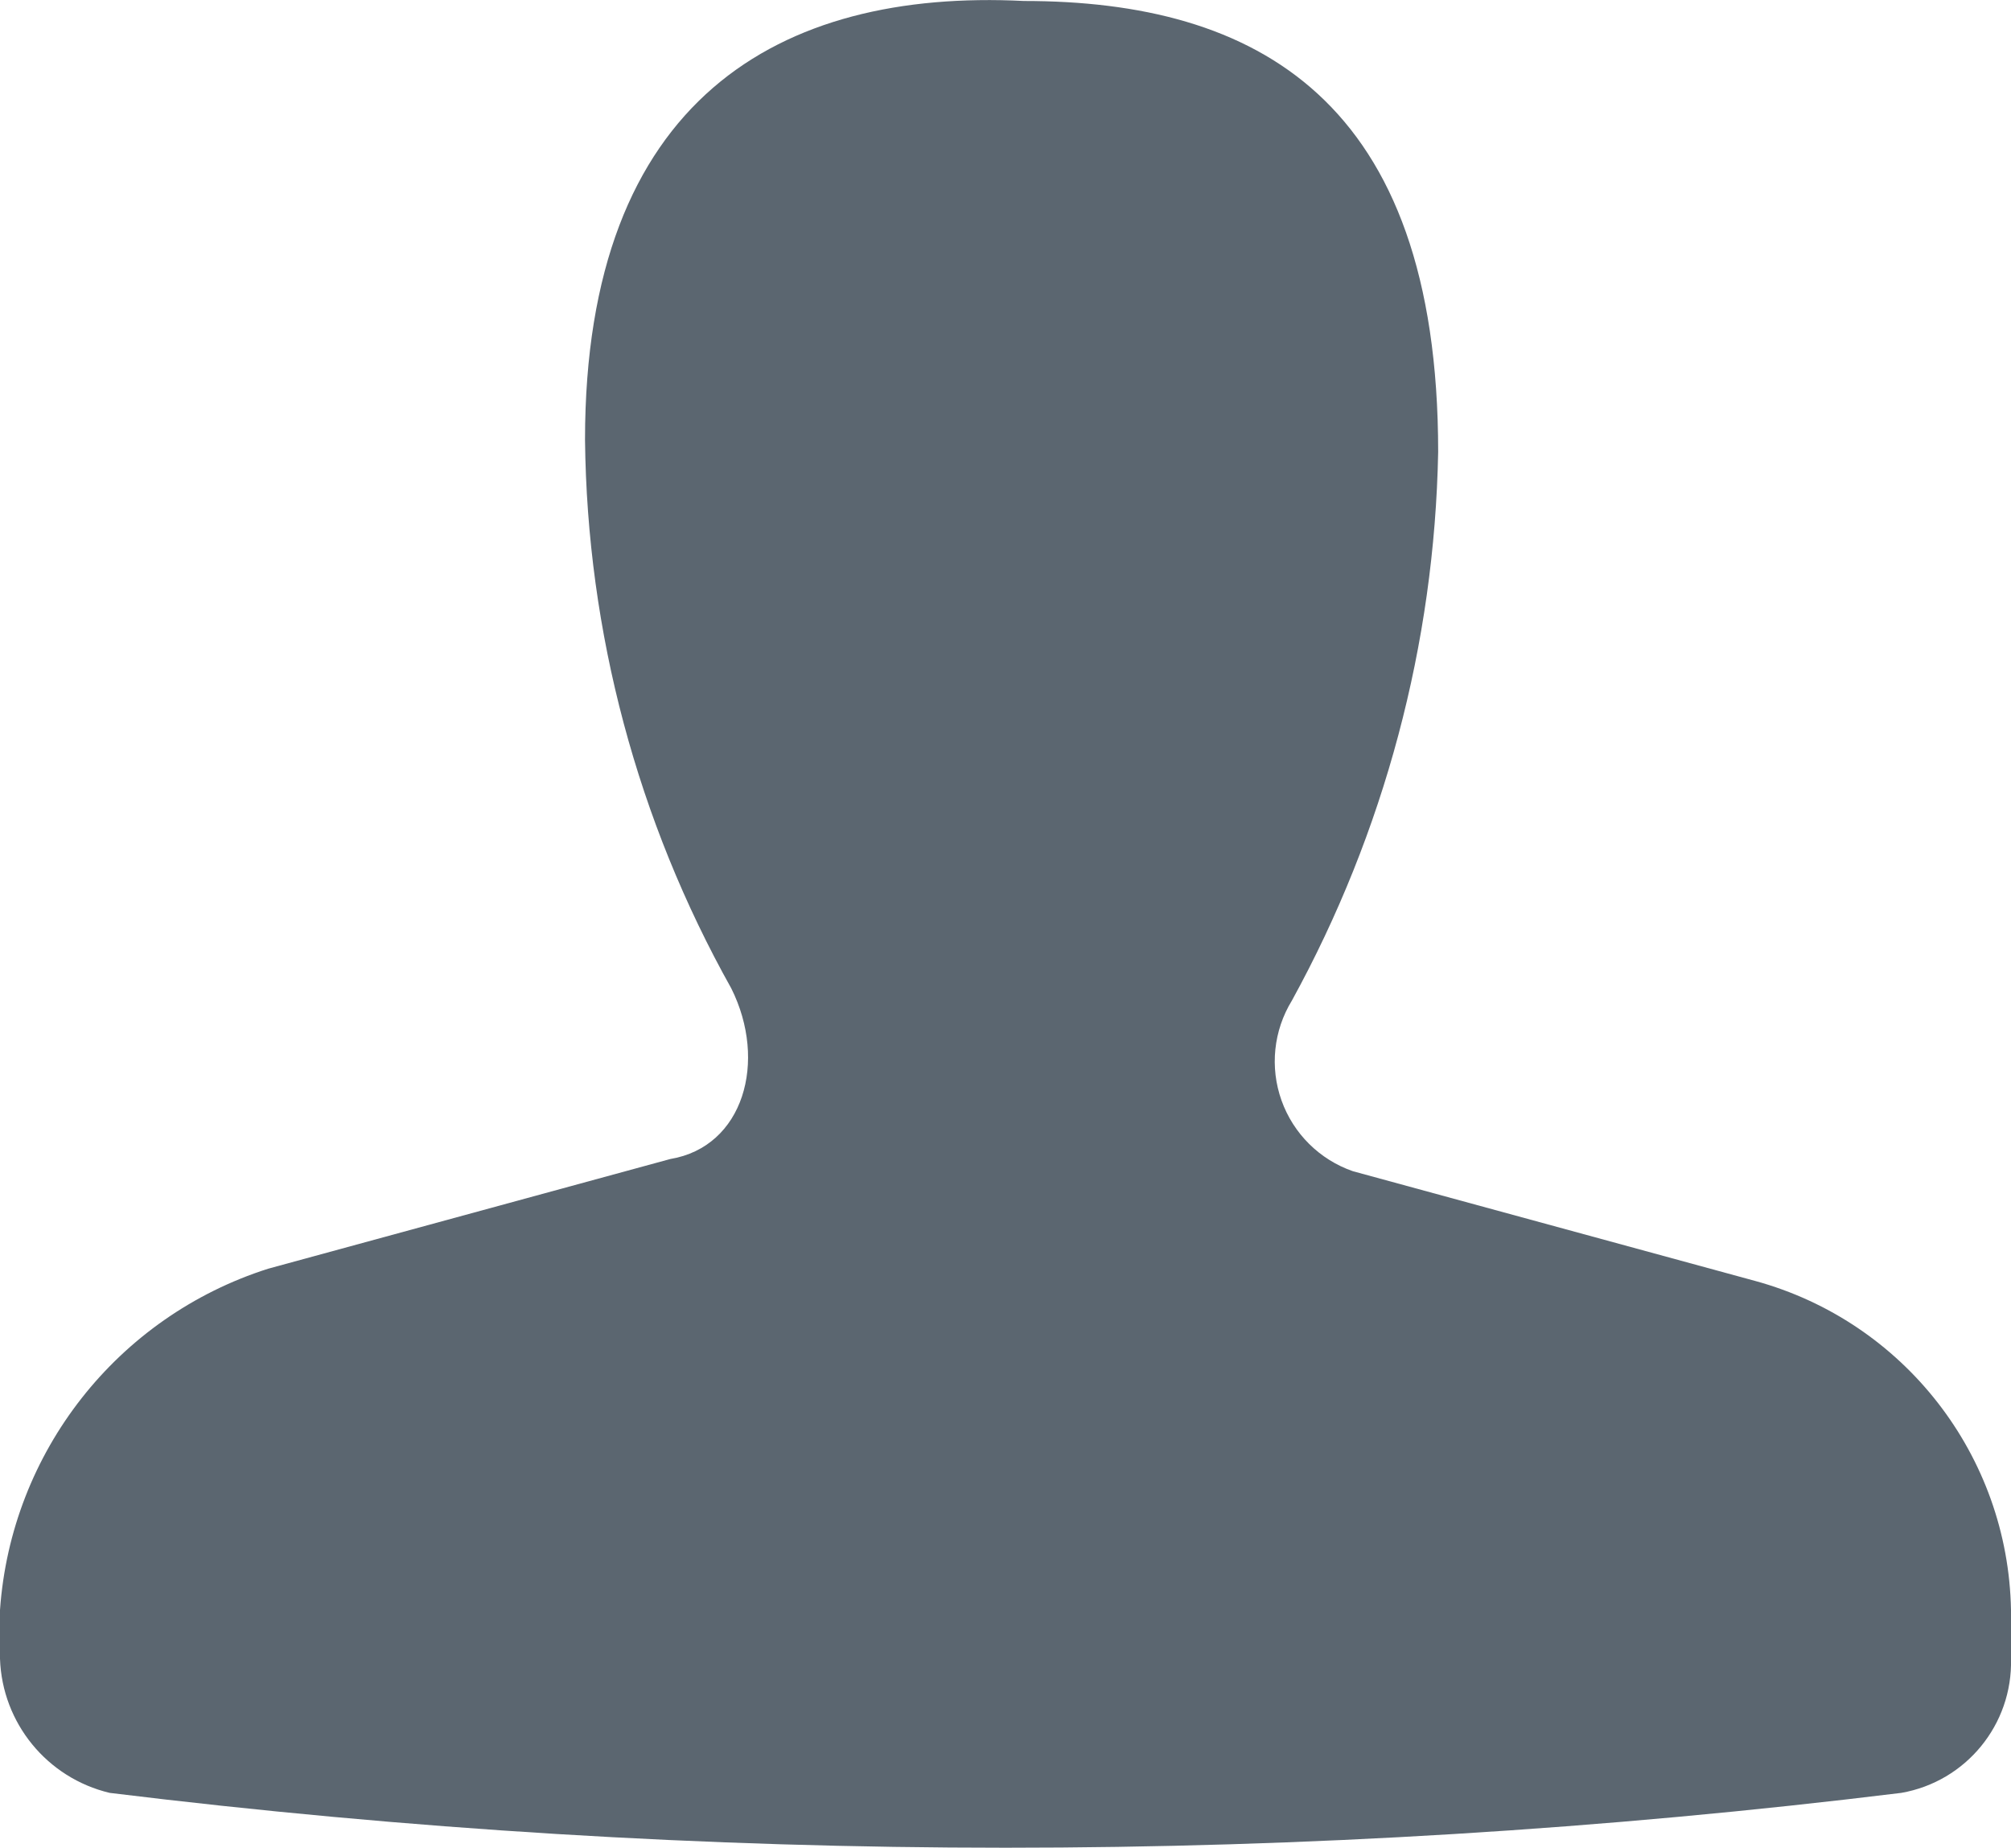
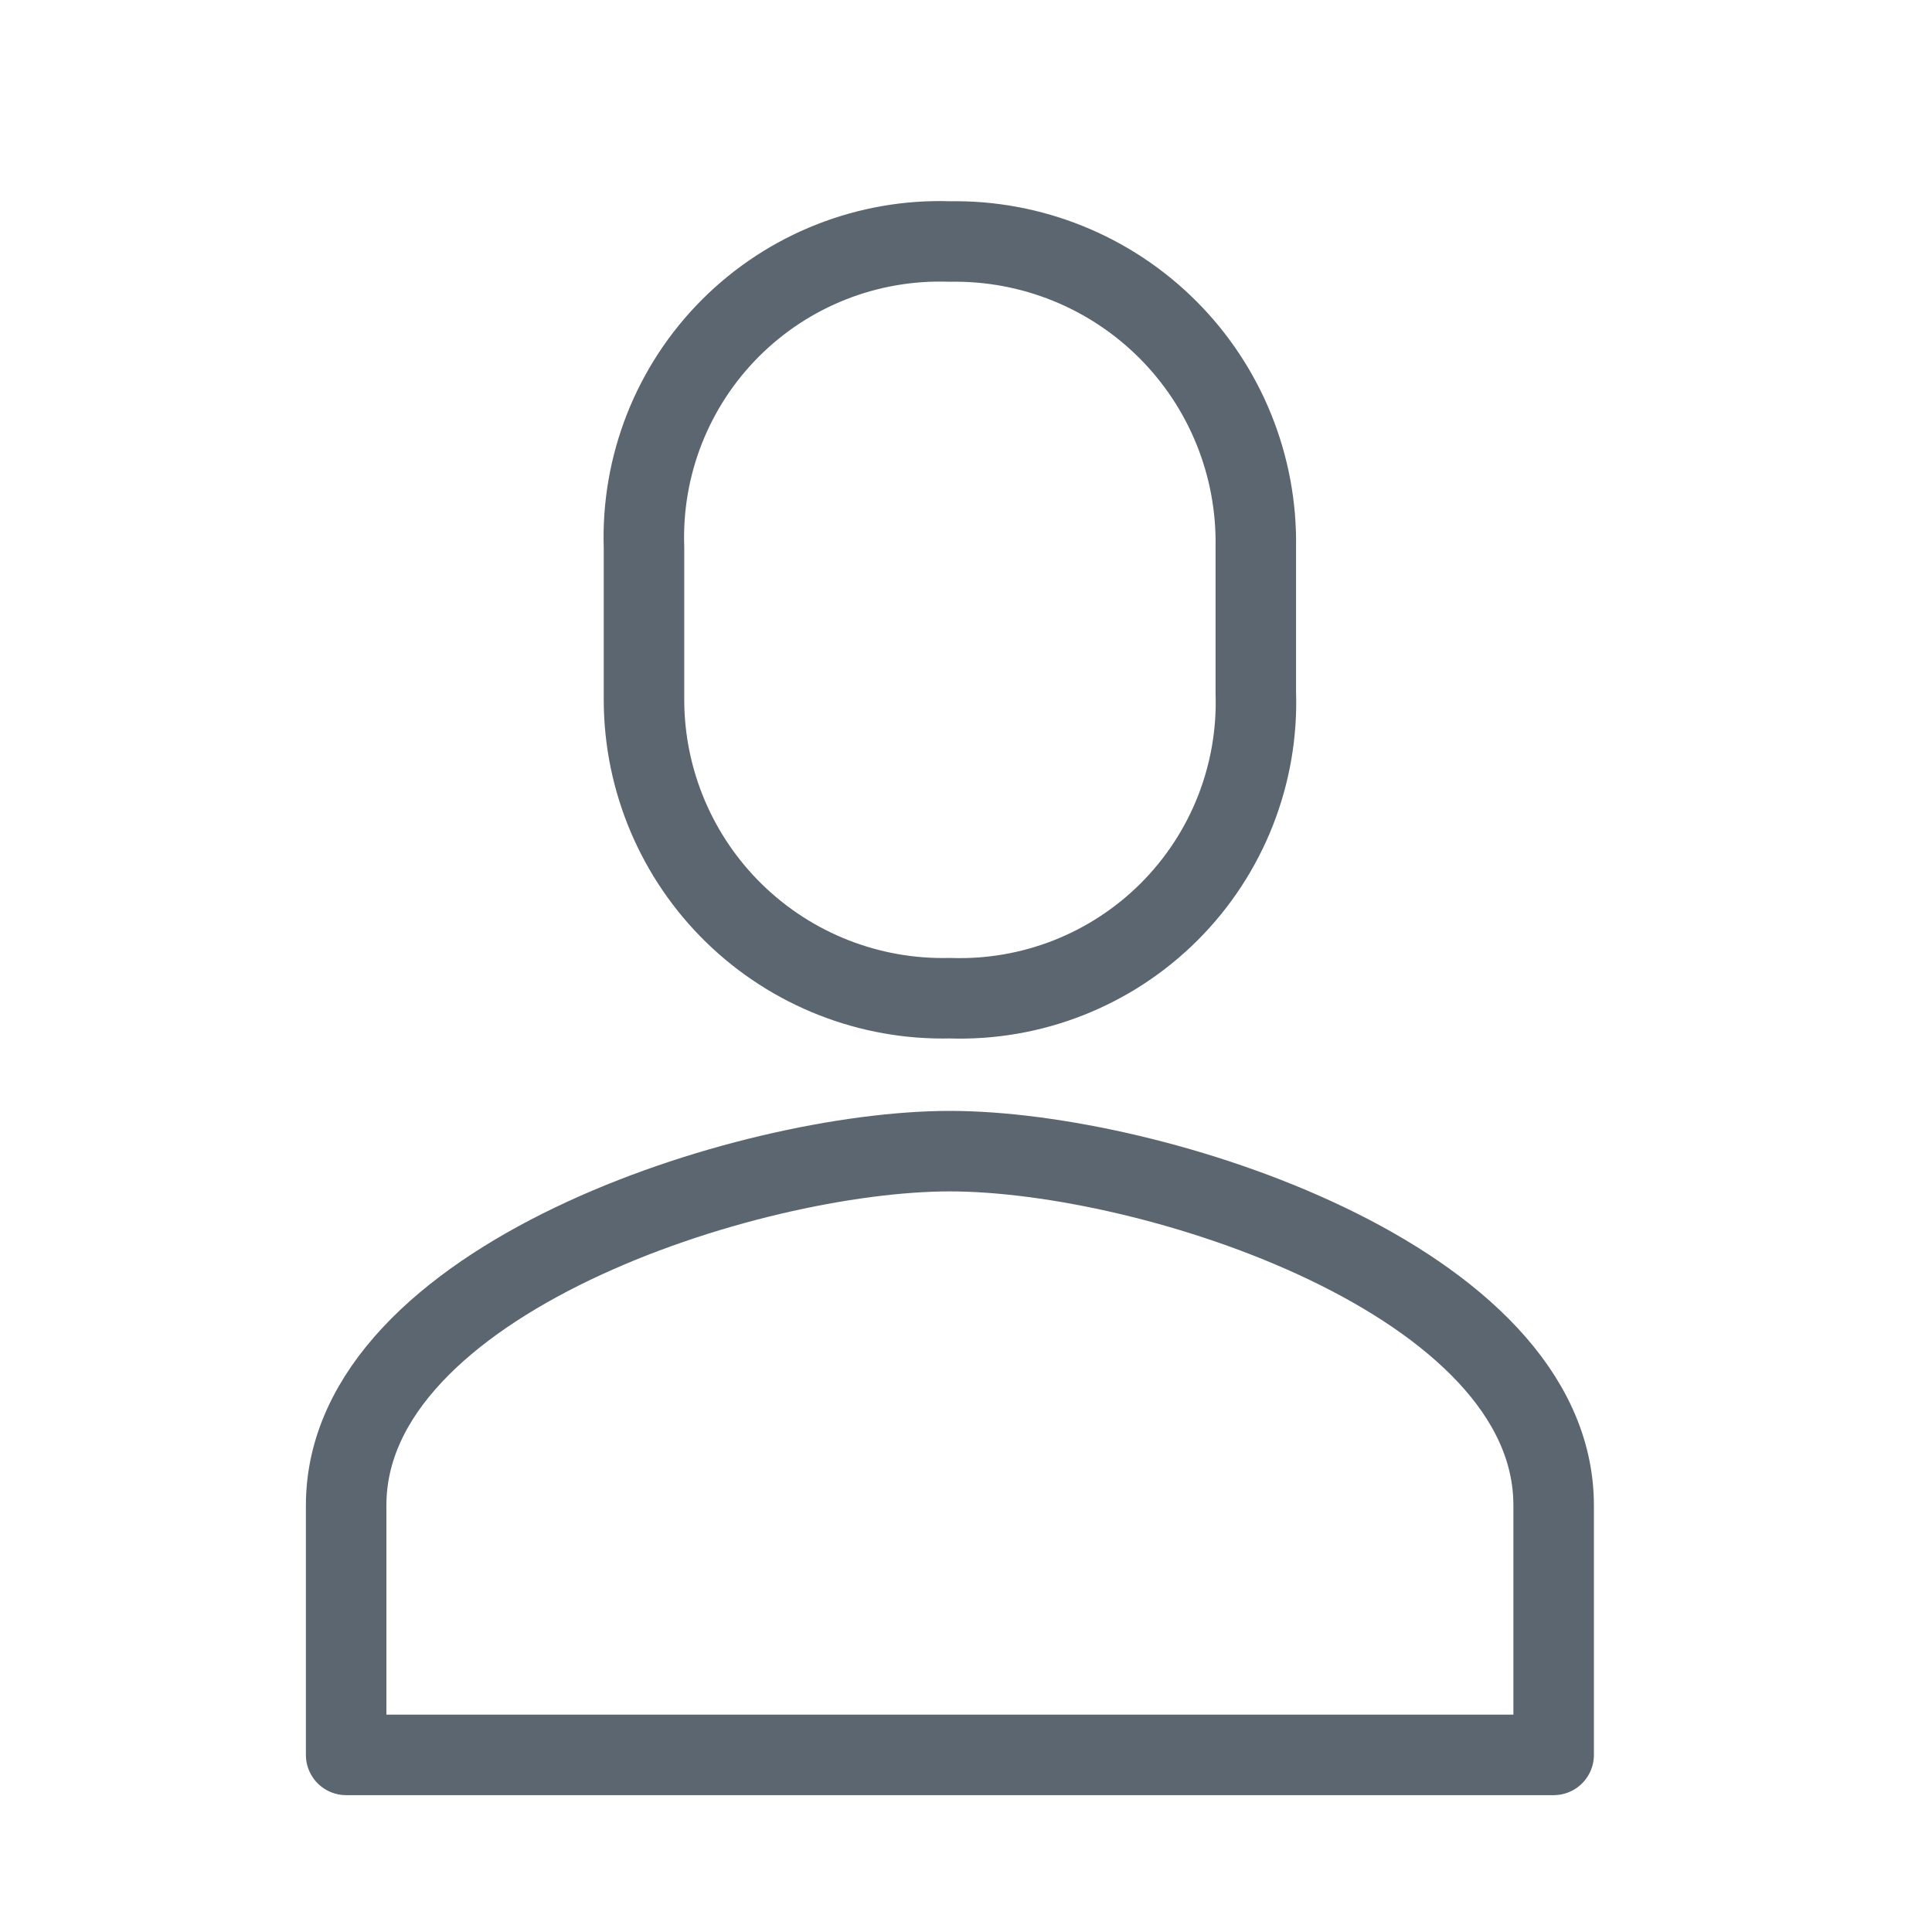
- <svg xmlns="http://www.w3.org/2000/svg" viewBox="0 0 16.5 15.158">
-   <defs>
-     <style>
-       .cls-1 {
-         fill: #5b6670;
-       }
-     </style>
-   </defs>
-   <path id="Path_2091" data-name="Path 2091" class="cls-1" d="M14.4,10.6l-3.3-.9a.954.954,0,0,1-.5-1.4,9.732,9.732,0,0,0,1.2-4.5C11.8.9,10.3.1,8.4.1,6.4,0,4.8.9,4.8,3.7A9.412,9.412,0,0,0,6,8.2c.3.6.1,1.3-.5,1.4l-3.3.9A3.171,3.171,0,0,0,0,13.3v.4a1.172,1.172,0,0,0,.9,1.1h0a60.25,60.25,0,0,0,14.7,0h0a1.088,1.088,0,0,0,.9-1.1v-.4A2.852,2.852,0,0,0,14.4,10.6Z" transform="translate(0 -0.092)" />
+ <svg xmlns="http://www.w3.org/2000/svg" width="24" height="24" viewBox="0 0 24 24">
+   <g id="Group_3303" data-name="Group 3303" transform="translate(-2243 -682)">
+     <rect id="Rectangle_2678" data-name="Rectangle 2678" width="24" height="24" transform="translate(2243 682)" fill="none" />
+     <g id="Group_2651" data-name="Group 2651" transform="translate(2242.7 680.3)">
+       <path id="Path_1684" data-name="Path 1684" d="M14.1,14.1a3.677,3.677,0,0,0,3.8-3.8V8.5a3.736,3.736,0,0,0-3.8-3.8,3.677,3.677,0,0,0-3.8,3.8v1.9A3.712,3.712,0,0,0,14.1,14.1Z" transform="translate(-2)" fill="none" stroke="#5b6670" stroke-linecap="round" stroke-linejoin="round" stroke-miterlimit="10" stroke-width="1" />
+       <path id="Path_1685" data-name="Path 1685" d="M6.6,23.5V20.4c0-2.8,5-4.4,7.5-4.4s7.5,1.6,7.5,4.4v3.1Z" transform="translate(-2)" fill="none" stroke="#5b6670" stroke-linecap="round" stroke-linejoin="round" stroke-miterlimit="10" stroke-width="1" />
+     </g>
+   </g>
</svg>
